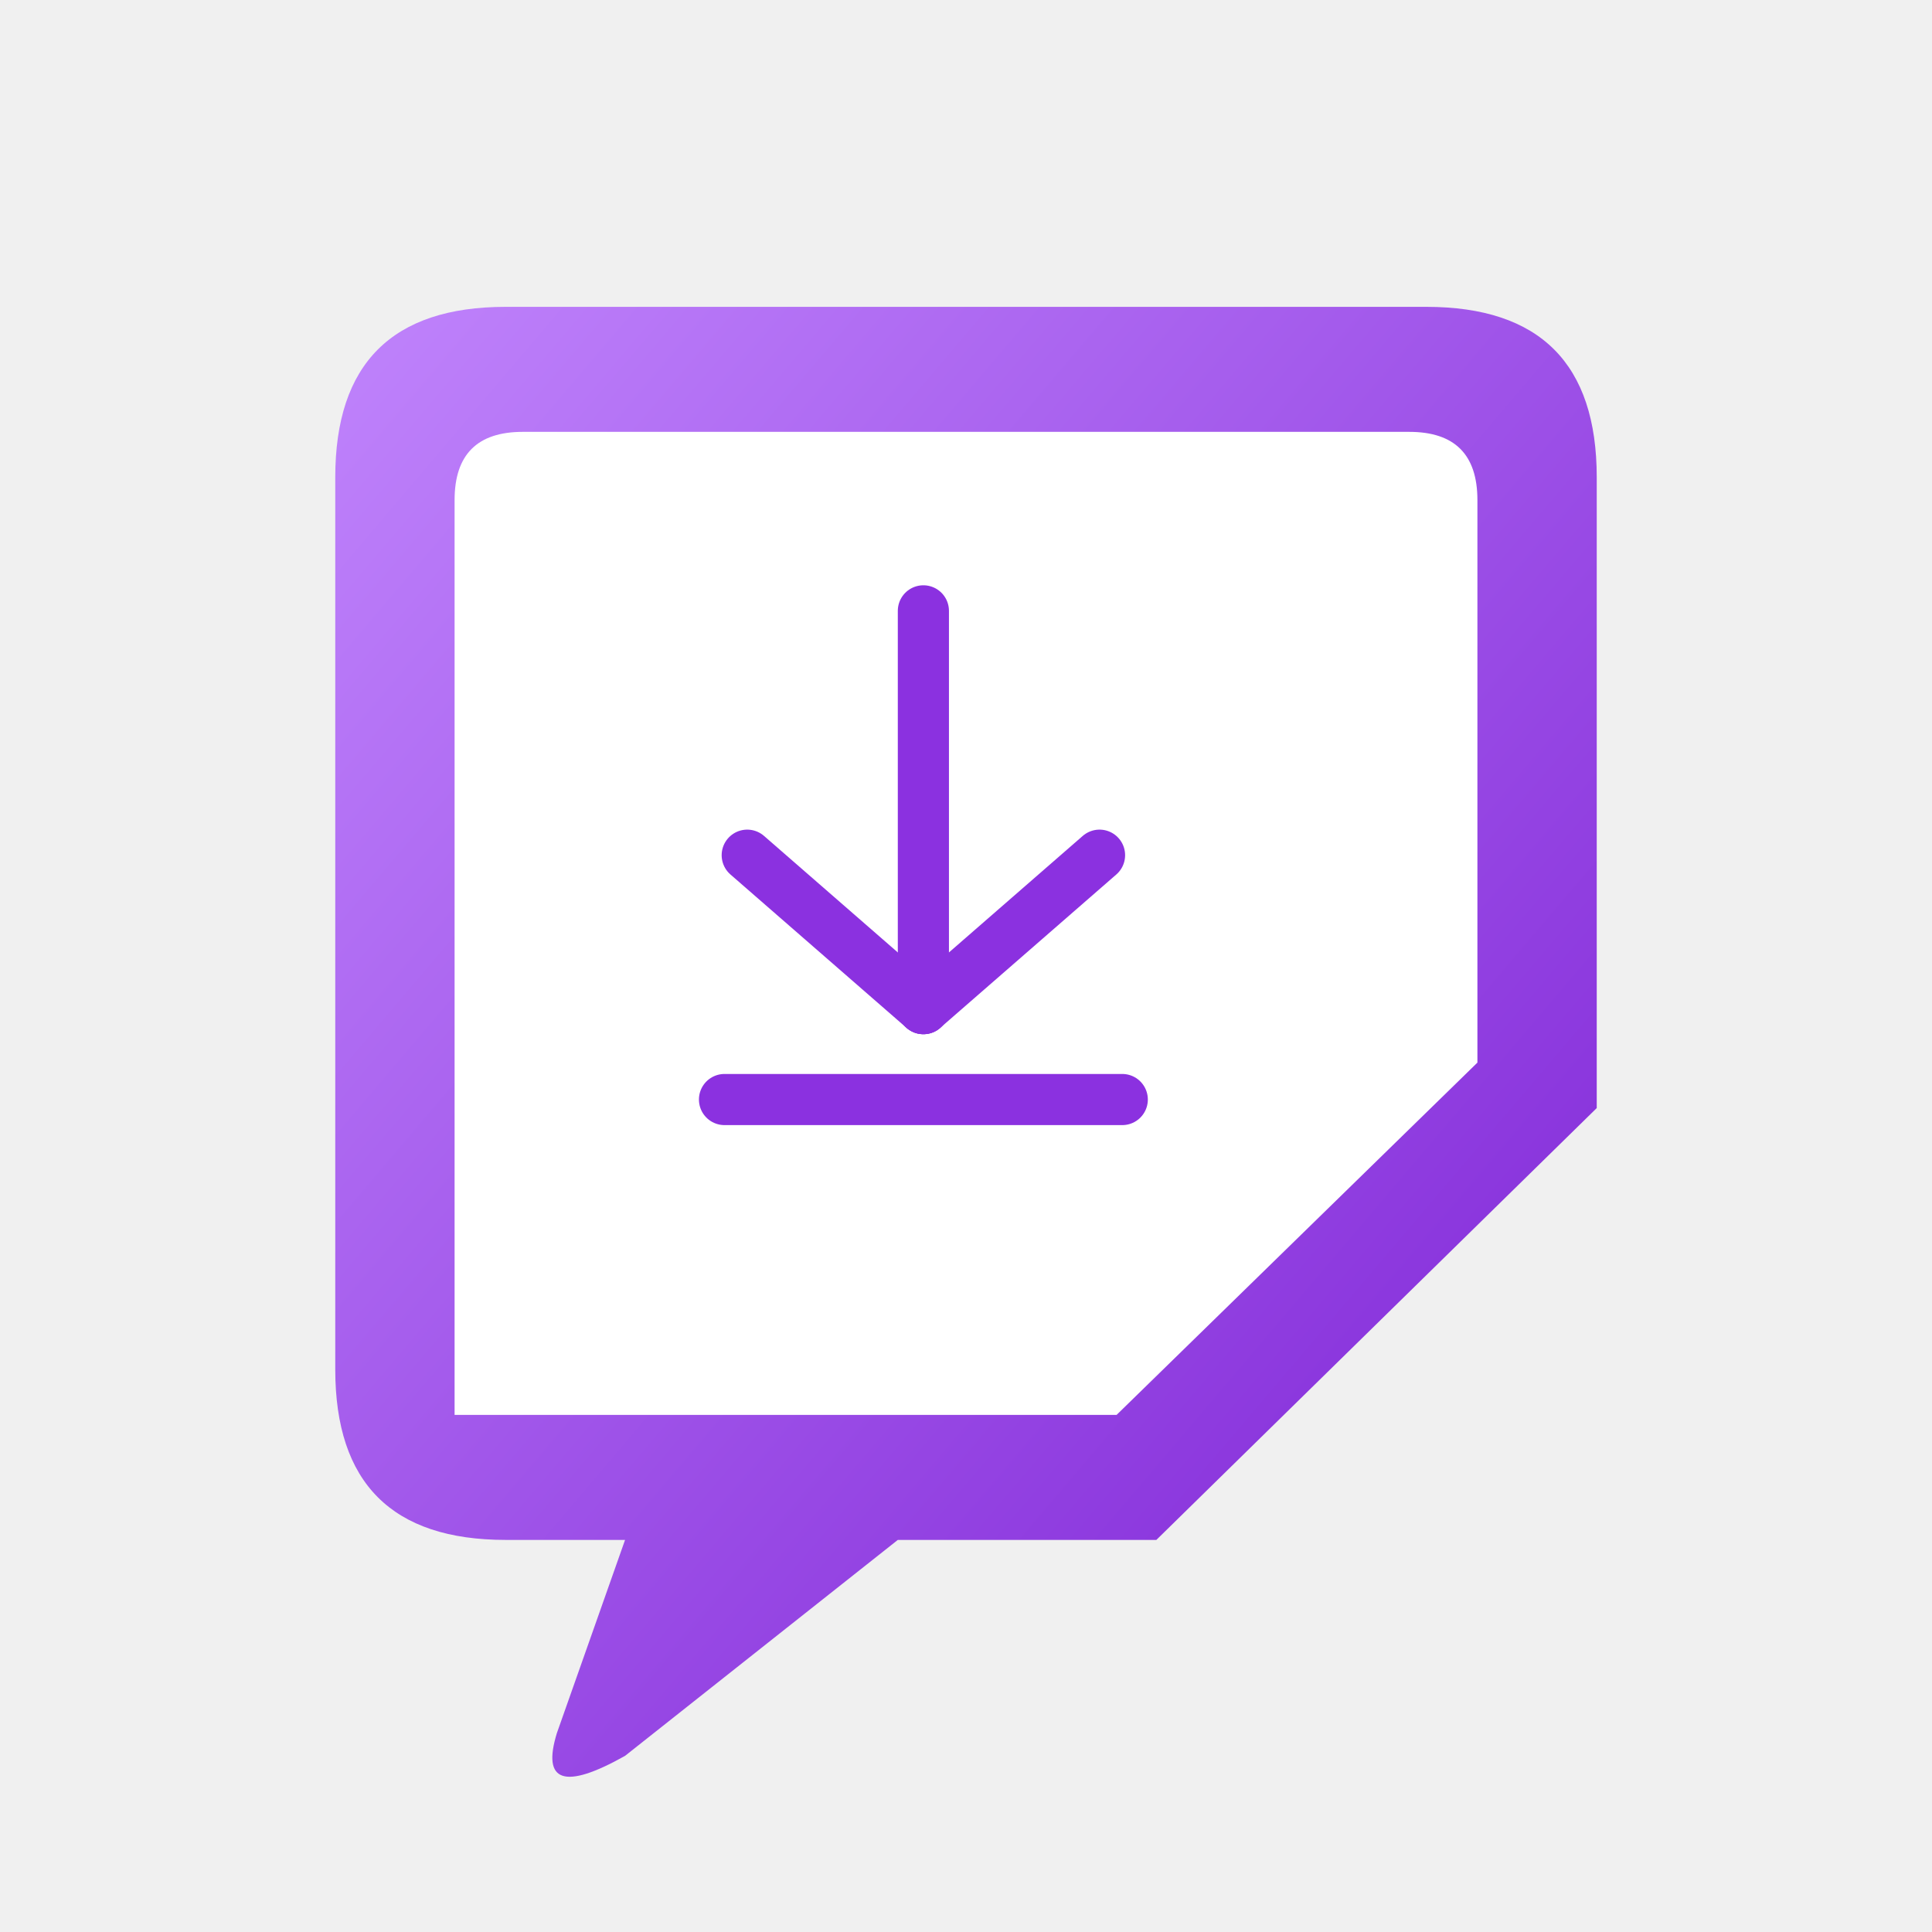
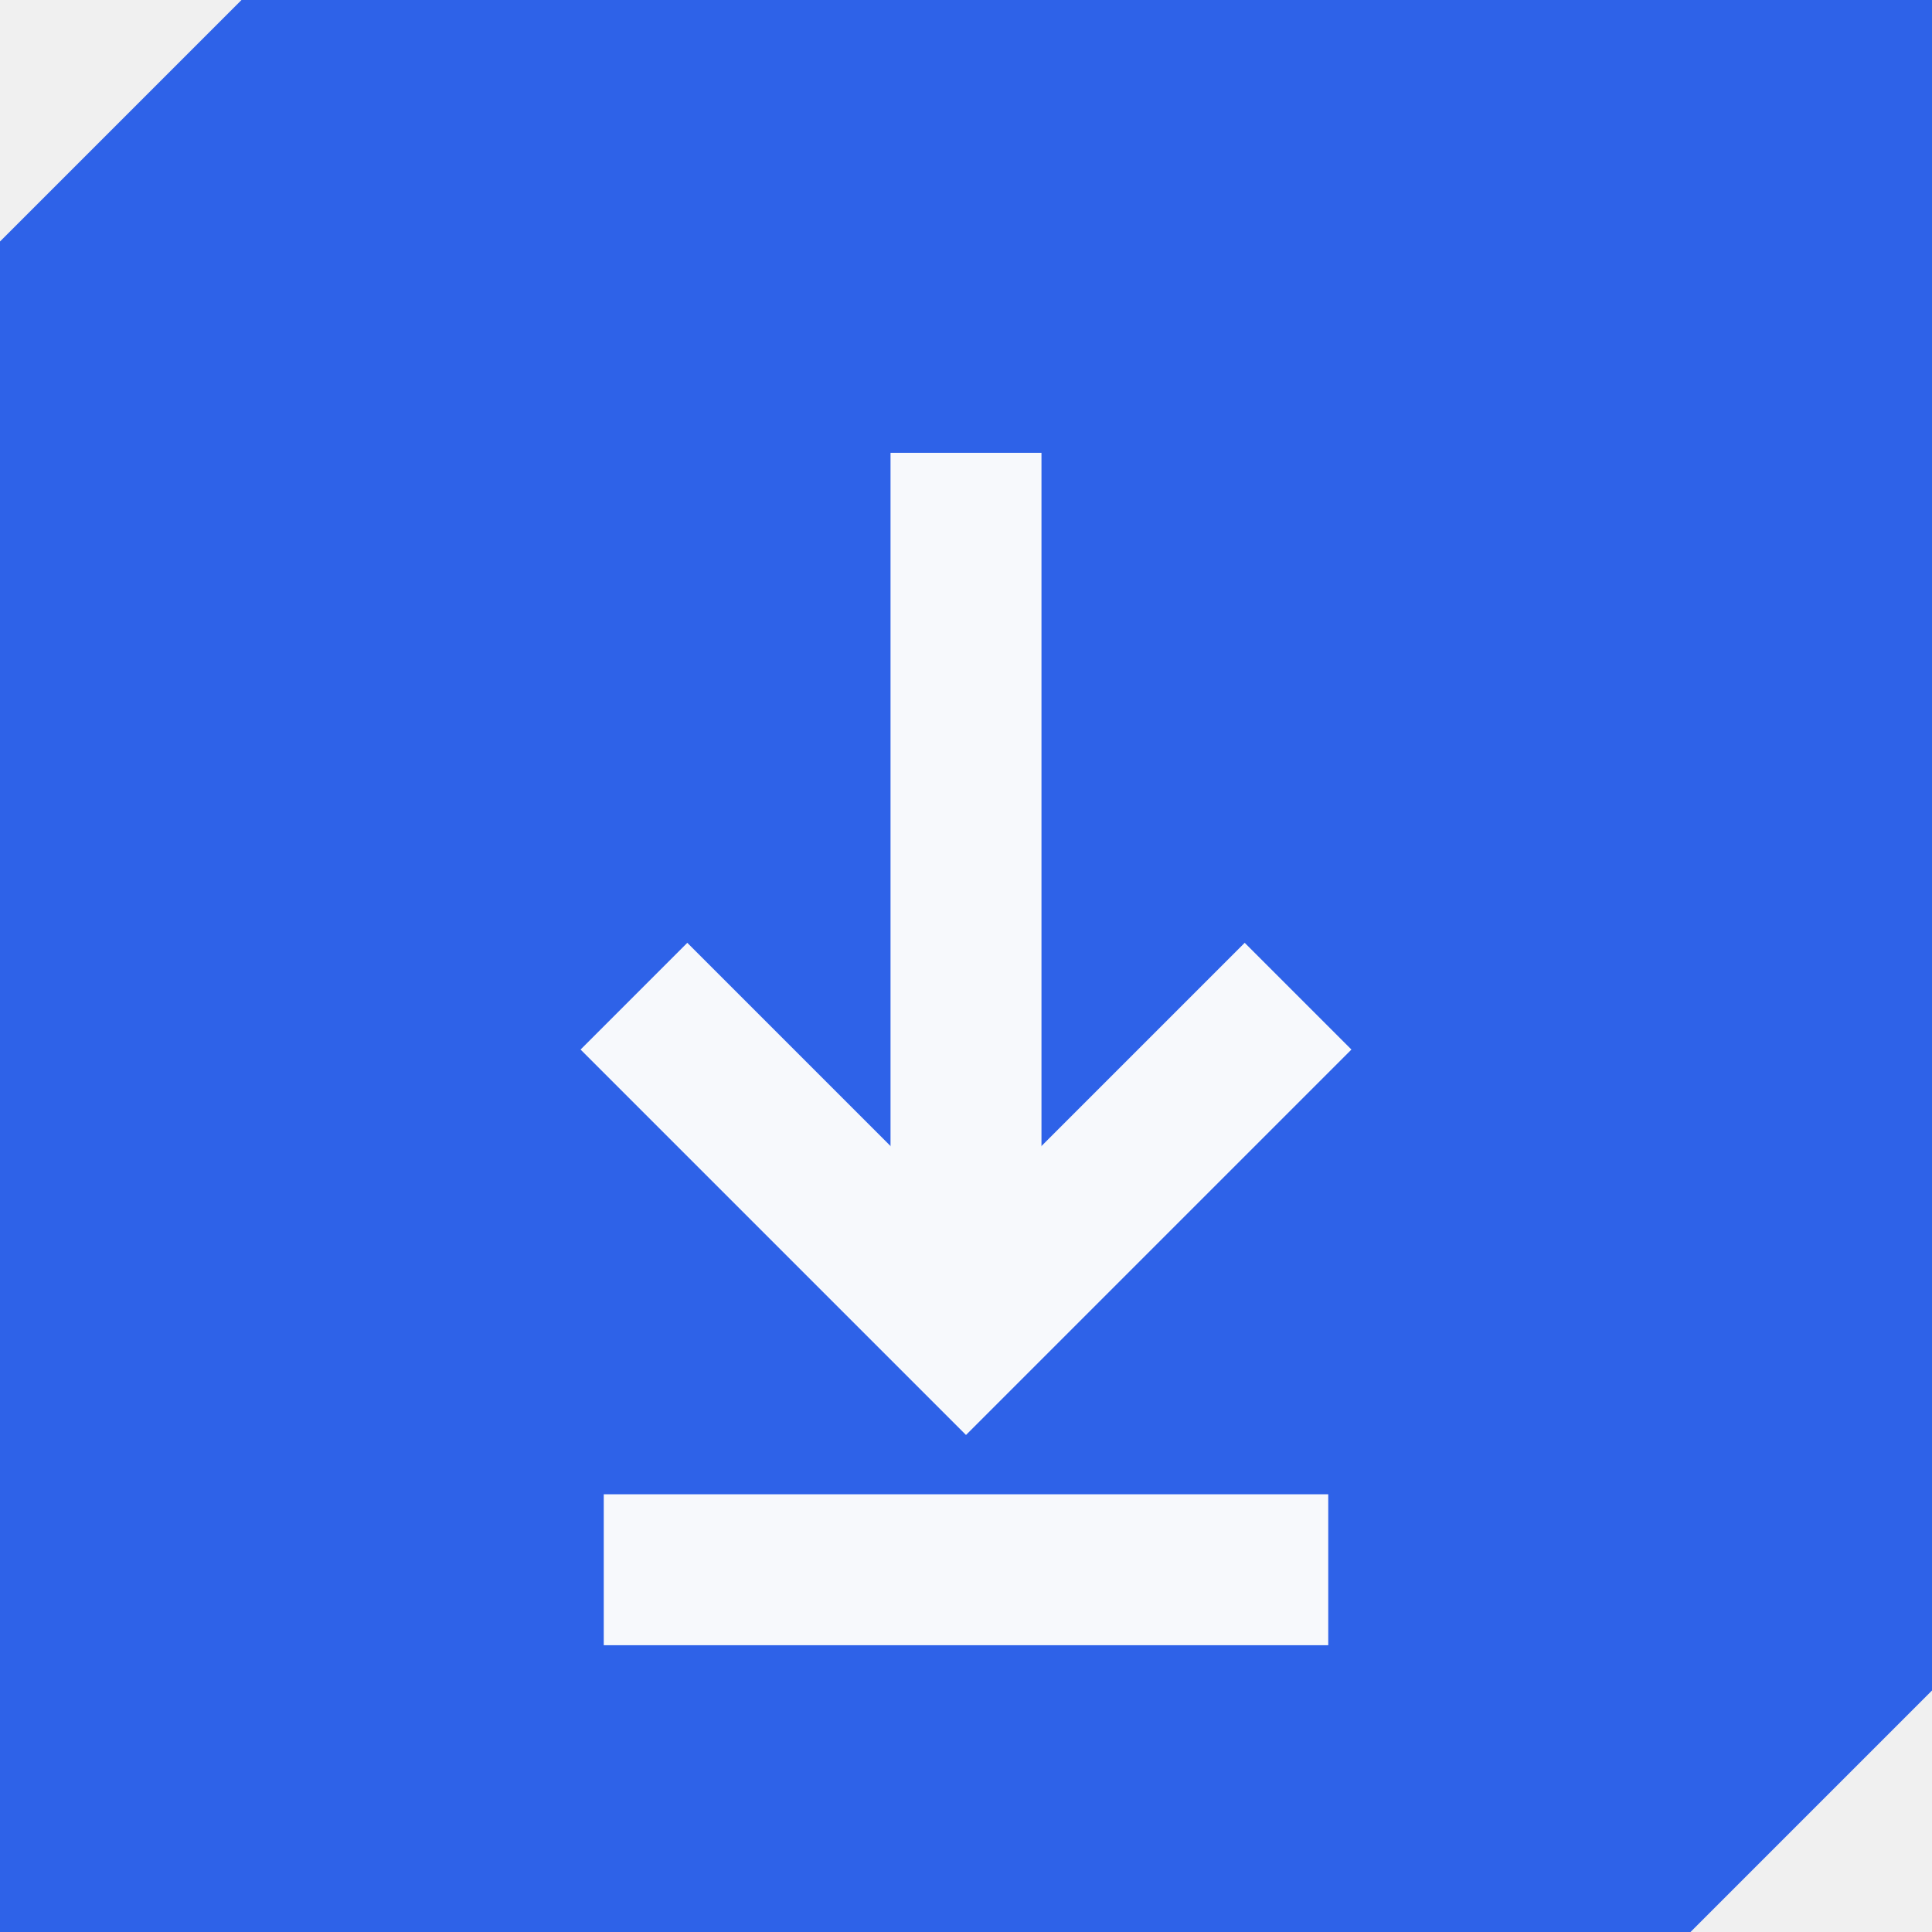
- <svg xmlns="http://www.w3.org/2000/svg" width="512" height="512" viewBox="0 0 680 680" role="img">
-   <defs>
-     <linearGradient id="grad" x1="0%" y1="0%" x2="100%" y2="100%">
-       <stop offset="0%" style="stop-color:#c084fc" />
-       <stop offset="100%" style="stop-color:#7b1fd4" />
-     </linearGradient>
-   </defs>
-   <path d="     M 178 108     Q 118 108 118 168     L 118 482     Q 118 542 178 542     L 220 542     L 196 610     Q 188 636 220 618     L 316 542     L 407 542     L 562 390     L 562 168     Q 562 108 502 108     Z   " fill="url(#grad)" />
-   <path d="     M 184 152     Q 160 152 160 176     L 160 498     L 393 498     L 520 374     L 520 176     Q 520 152 496 152     Z   " fill="white" />
-   <line x1="325" y1="215" x2="325" y2="355" stroke="#8b31e0" stroke-width="18" stroke-linecap="round" />
-   <line x1="325" y1="355" x2="263" y2="301" stroke="#8b31e0" stroke-width="18" stroke-linecap="round" />
-   <line x1="325" y1="355" x2="387" y2="301" stroke="#8b31e0" stroke-width="18" stroke-linecap="round" />
-   <line x1="255" y1="387" x2="395" y2="387" stroke="#8b31e0" stroke-width="18" stroke-linecap="round" />
+ <svg xmlns="http://www.w3.org/2000/svg" width="512" height="512" viewBox="0 0 512 512" role="img" aria-labelledby="logo-title logo-desc">
+   <path fill="#2E62E8" d="M64 0H512V448L448 512H0V64Z" />
+   <g fill="none" stroke="#F7F9FC" stroke-width="40">
+     <path d="M256 120V344" />
+     <path d="M168 264L256 352L344 264" />
+     <path d="M160 416H352" />
+   </g>
</svg>
